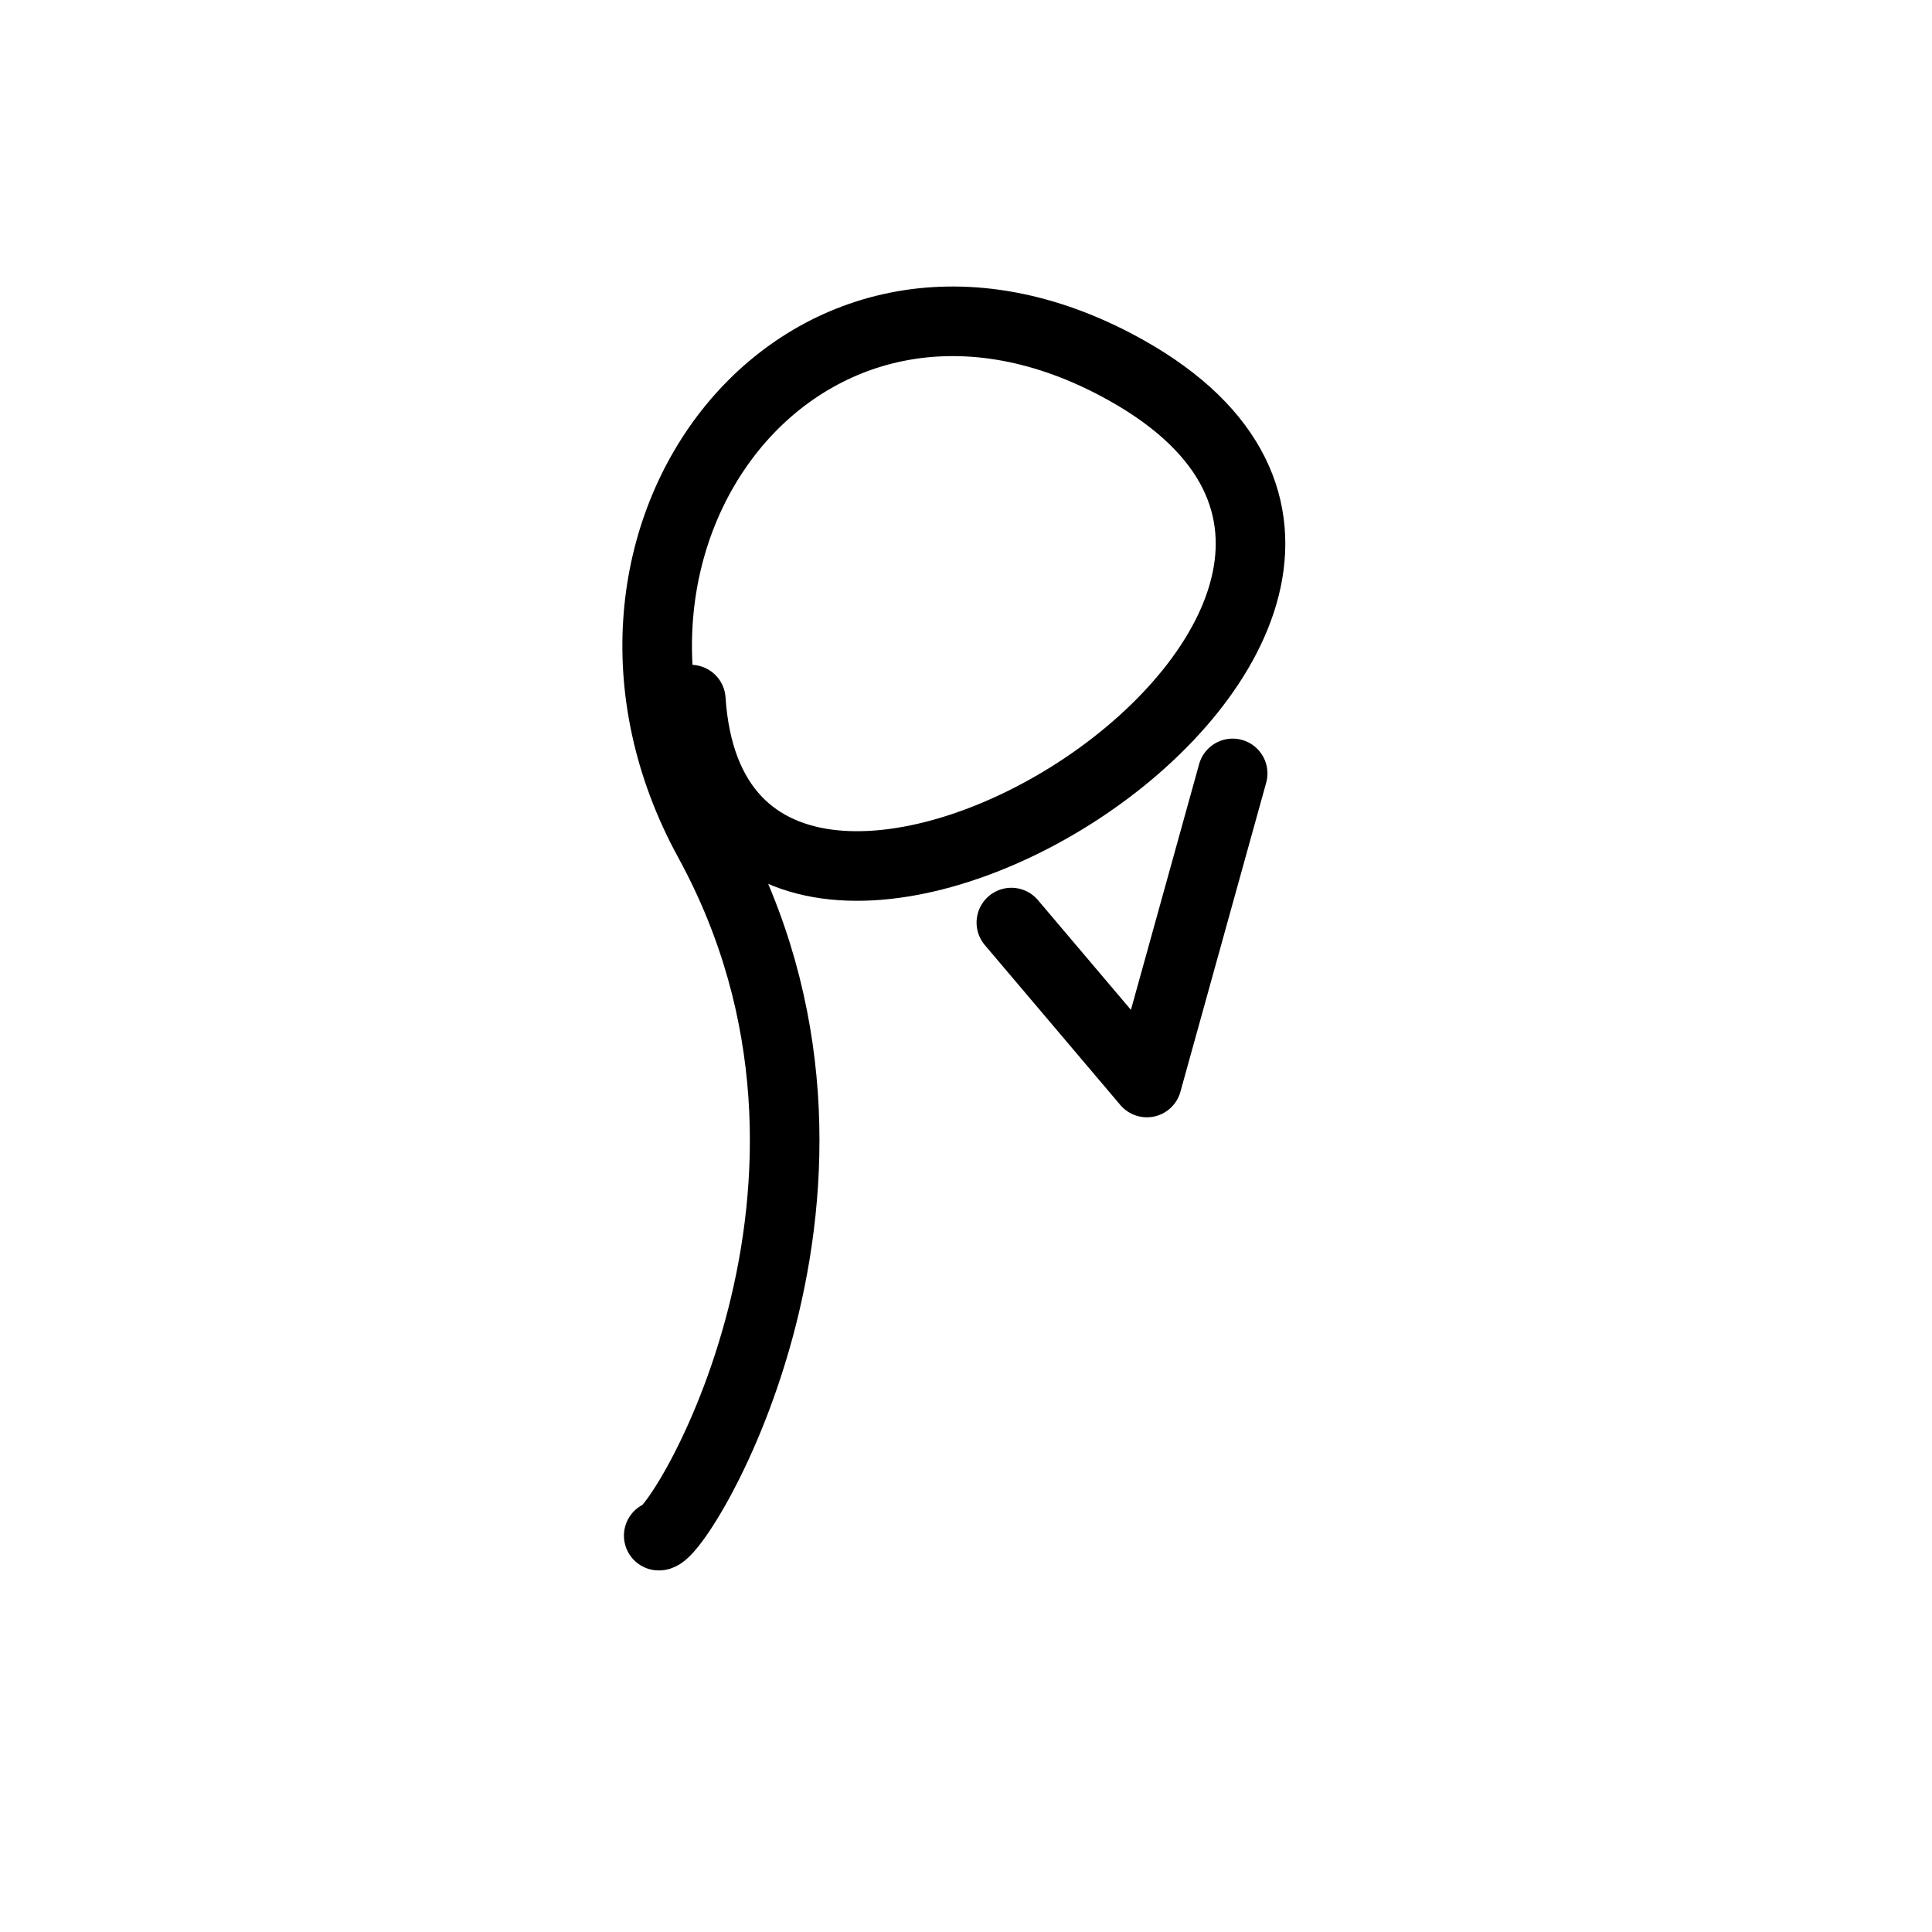
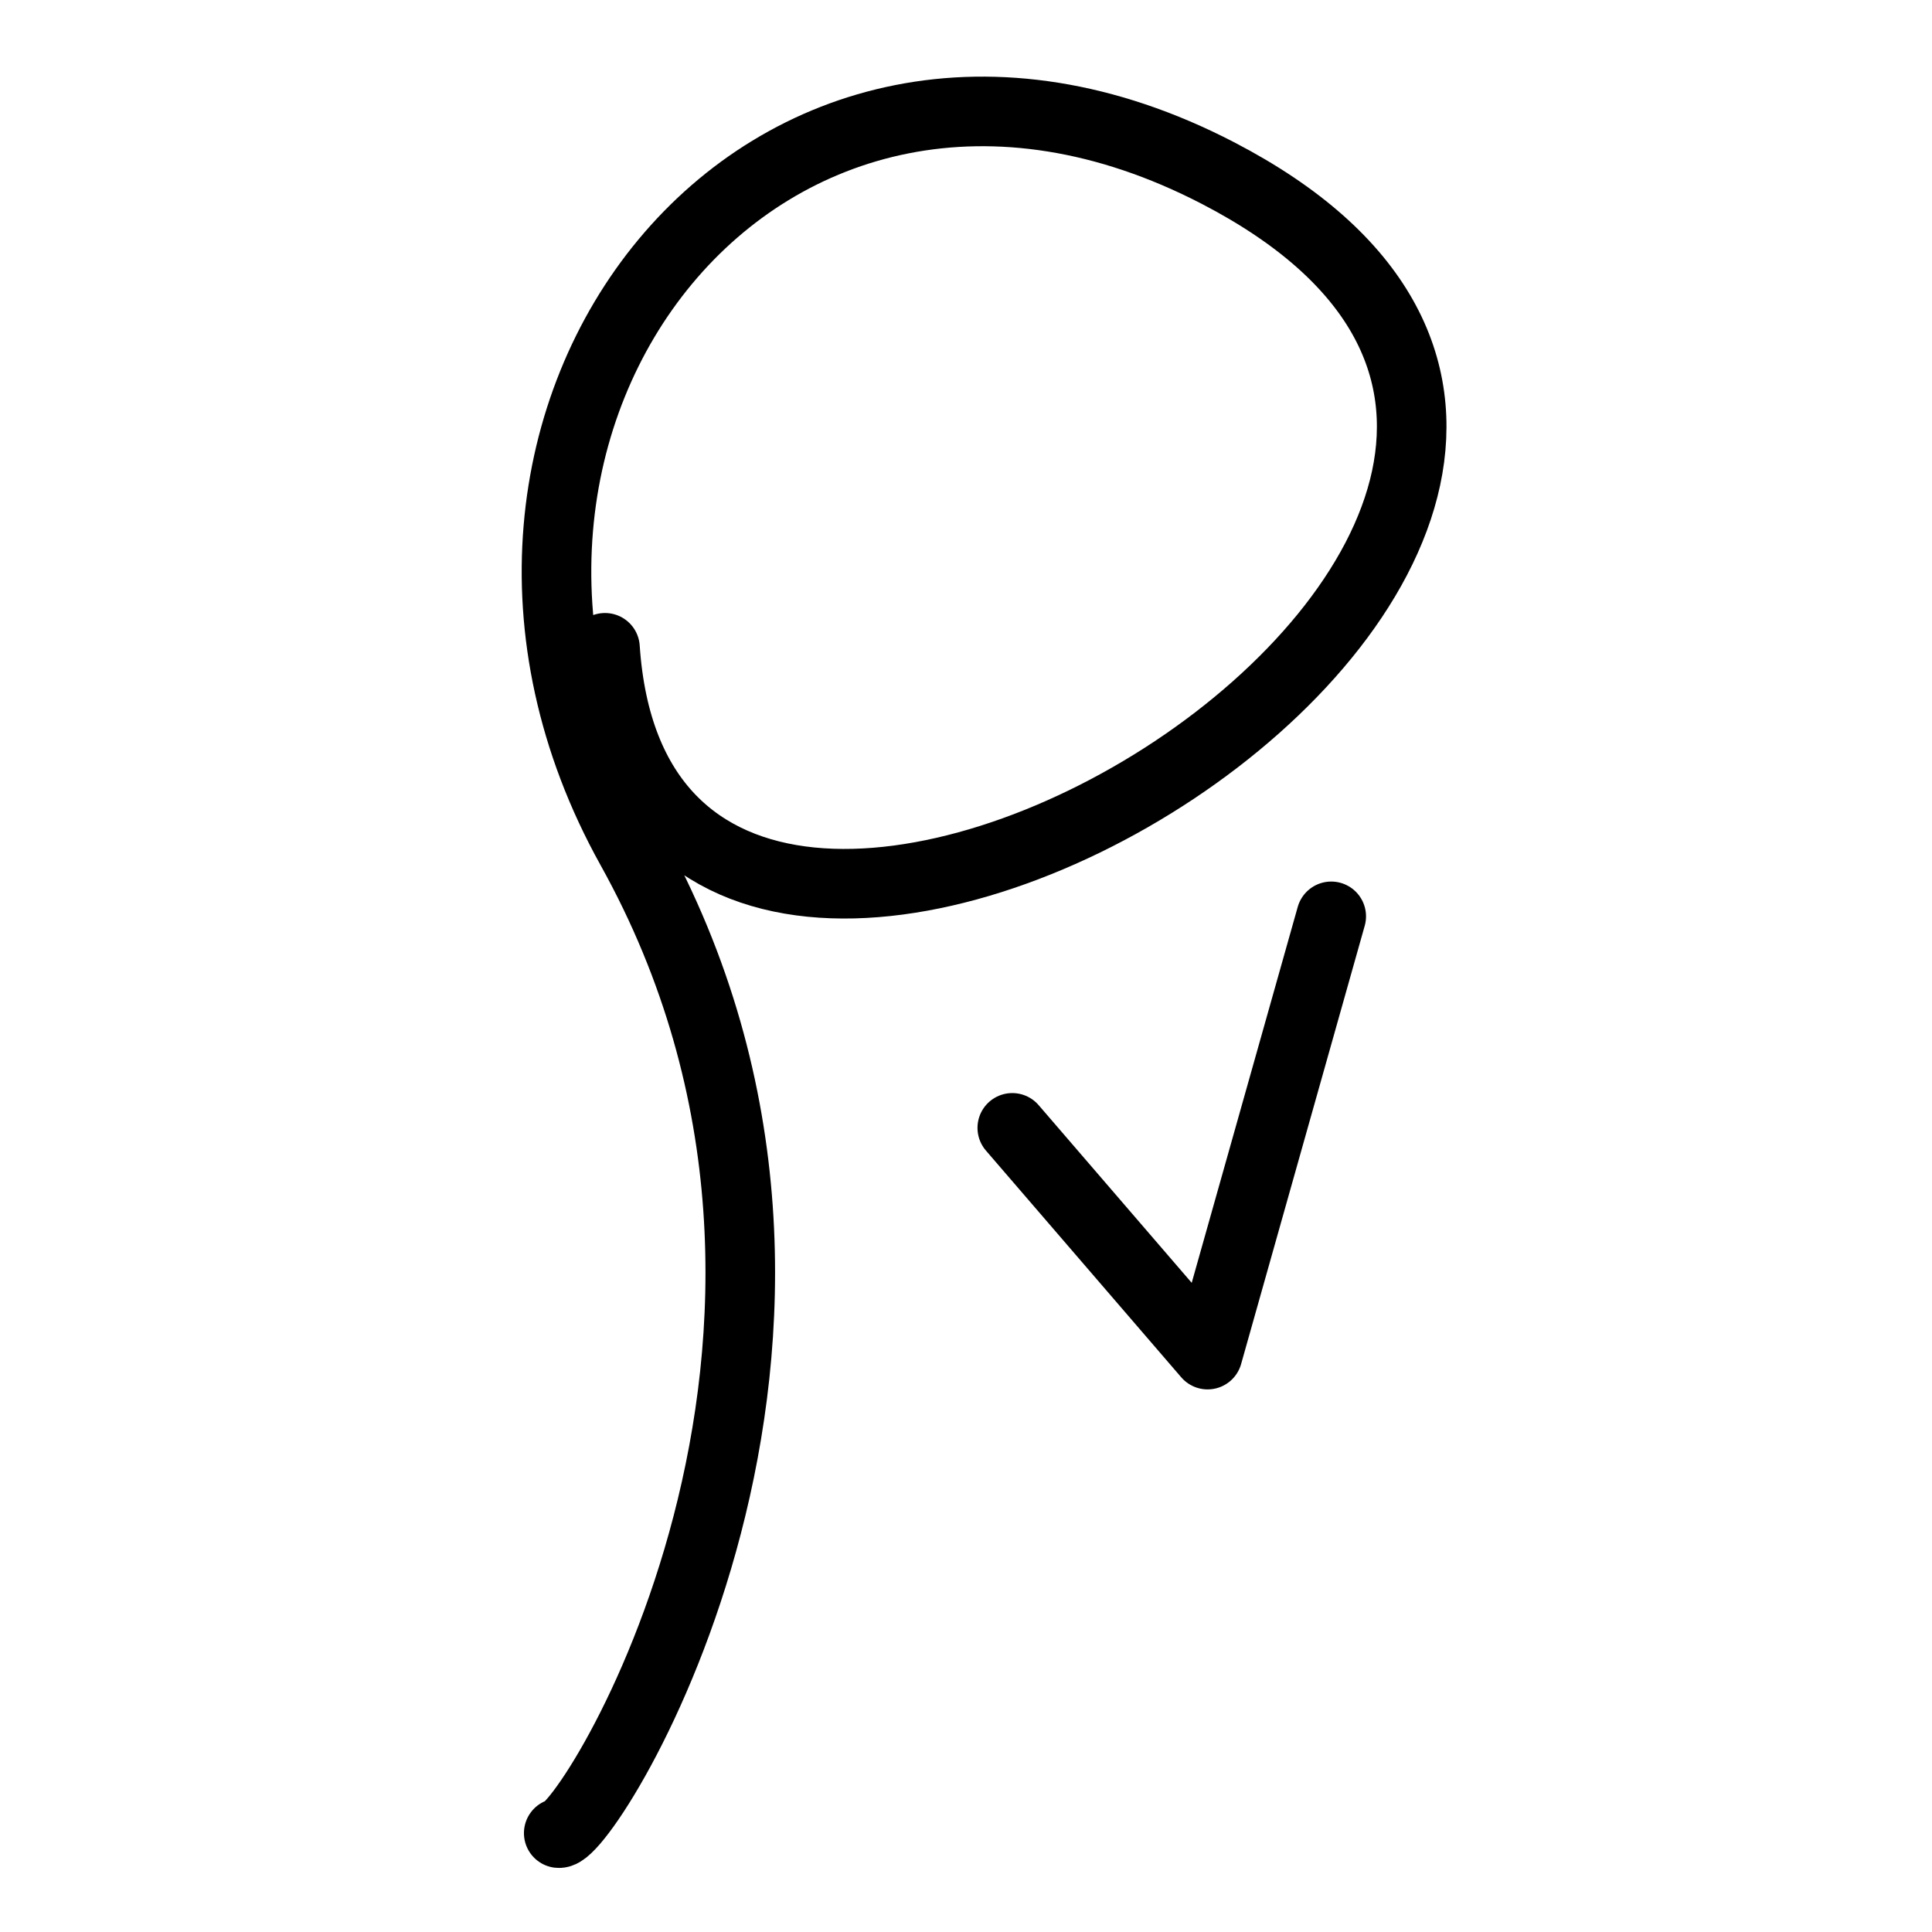
<svg xmlns="http://www.w3.org/2000/svg" width="50mm" height="50mm" viewBox="0 0 50 50" version="1.1" id="svg5">
  <defs id="defs2" />
  <g id="layer1">
-     <path style="fill:none;stroke:#000000;stroke-width:1.801;stroke-linecap:round;stroke-linejoin:round;stroke-dasharray:none;paint-order:fill markers stroke;stop-color:#000000" d="M 17.878,18.106 C 18.623,29.373 40.72,15.678 28.884,9.44 20.765,5.161 14.056,13.925 18.343,21.761 c 4.867,8.896 -0.779,18.047 -1.295,17.981" id="path14457" />
-     <path style="fill:none;stroke:#000000;stroke-width:1.801;stroke-linecap:round;stroke-linejoin:round;paint-order:fill markers stroke;stop-color:#000000" d="m 31.901,20.016 -2.22,7.999 -3.507,-4.139" id="path2699" />
+     <path style="fill:none;stroke:#000000;stroke-width:1.801;stroke-linecap:round;stroke-linejoin:round;stroke-dasharray:none;paint-order:fill markers stroke;stop-color:#000000" d="M 15.657,16.765 C 16.73,32.741 48.58,13.323 31.519,4.478 19.817,-1.589 10.148,10.838 16.327,21.948 c 7.015,12.613 -1.122,25.587 -1.867,25.493" id="path14457" />
+     <path style="fill:none;stroke:#000000;stroke-width:1.801;stroke-linecap:round;stroke-linejoin:round;paint-order:fill markers stroke;stop-color:#000000" d="m 34.452,23.715 -3.199,11.342 -5.055,-5.868" id="path2699" />
  </g>
</svg>
